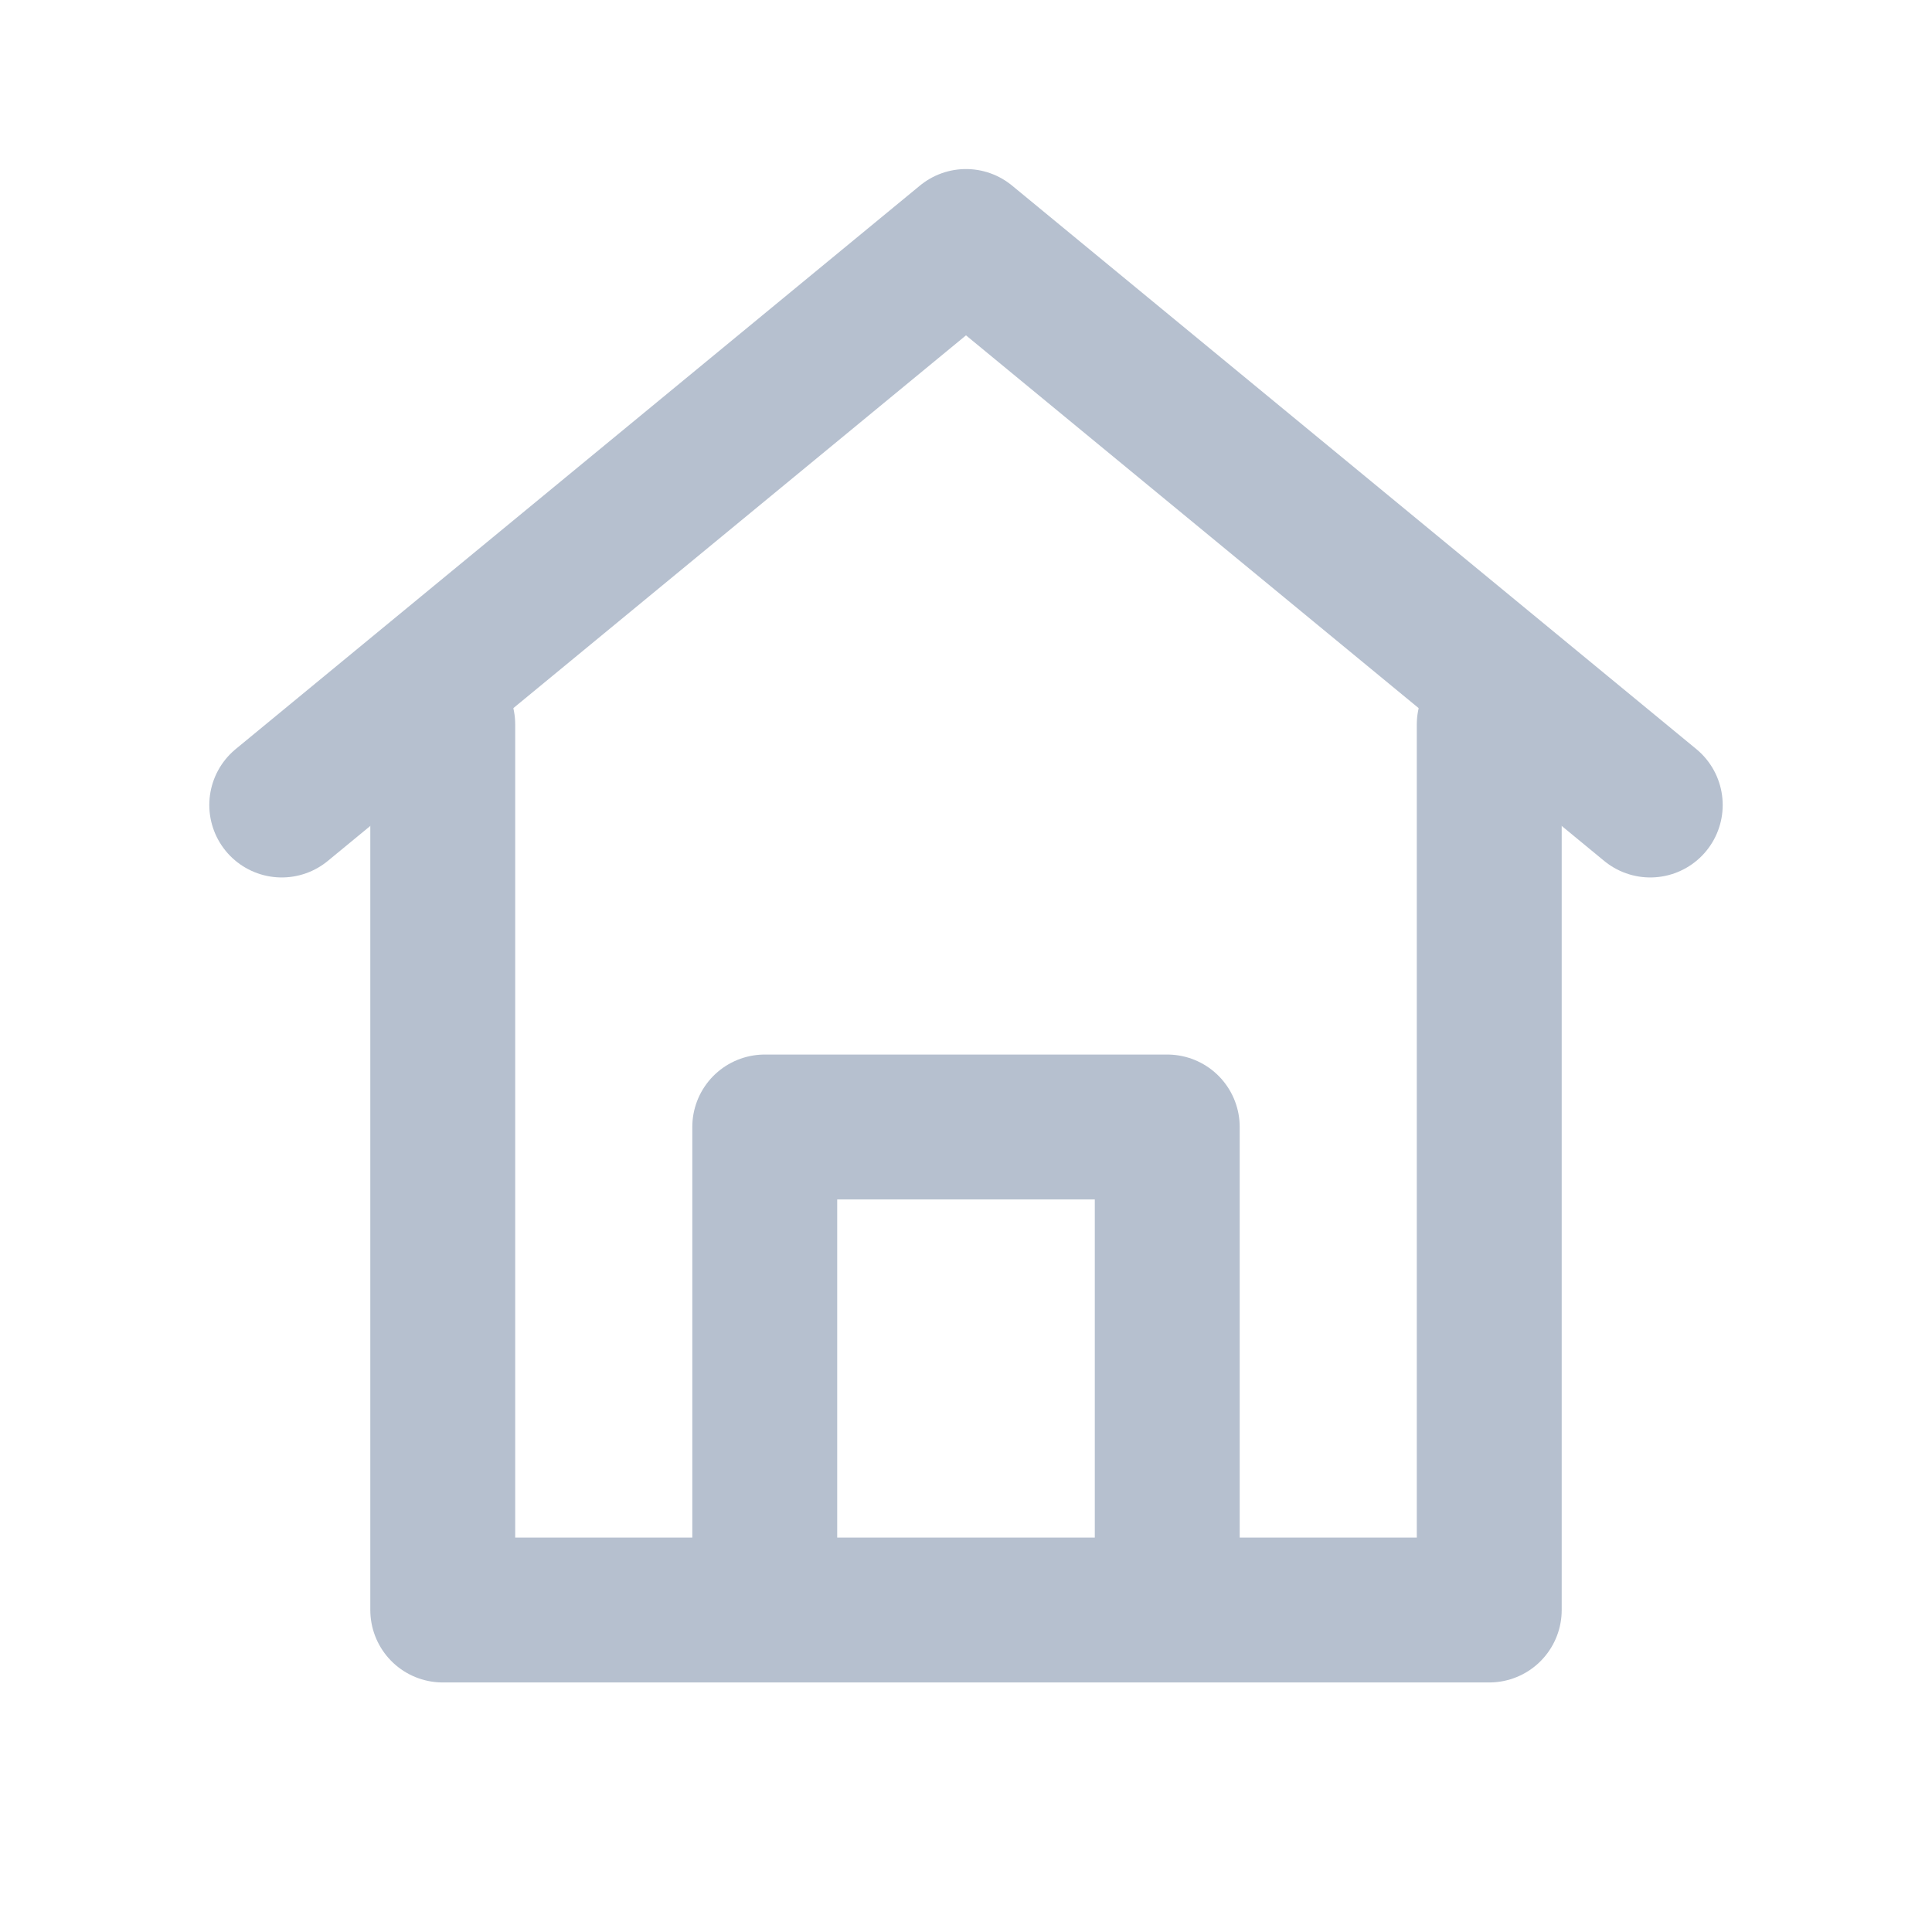
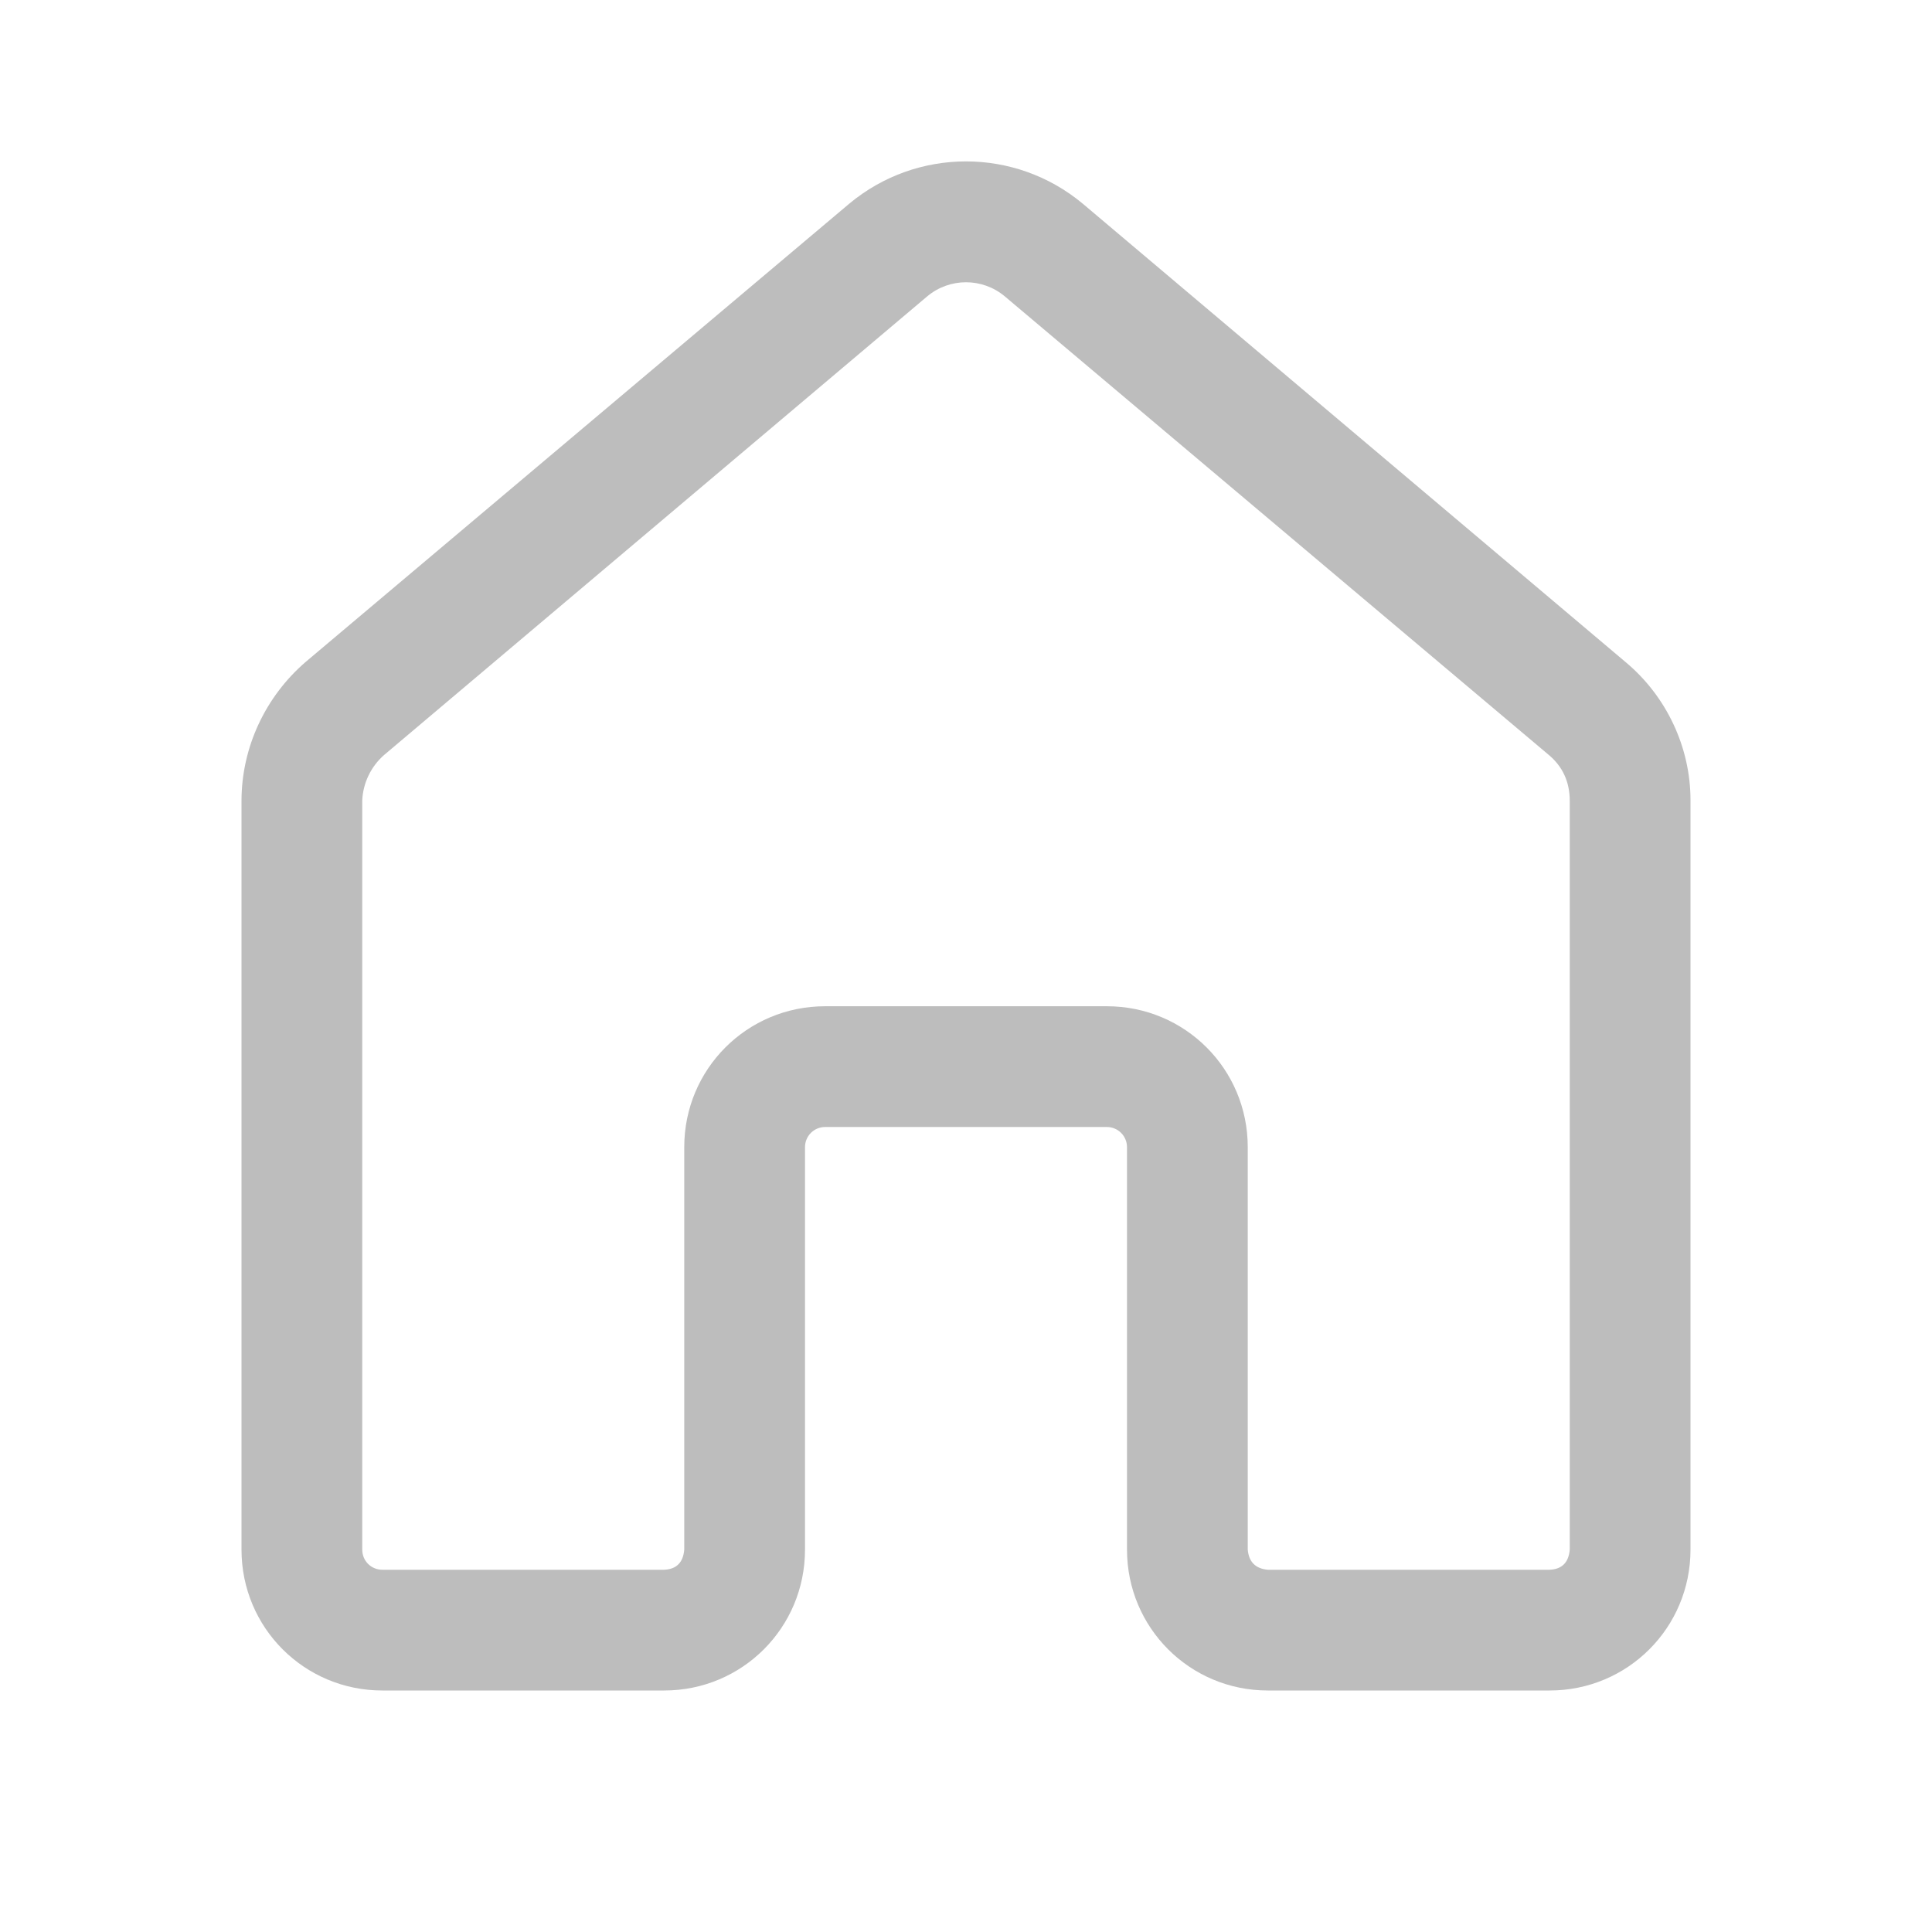
- <svg xmlns="http://www.w3.org/2000/svg" viewBox="0 0 24 24" fill="none" stroke="#B6C0CF" stroke-width="1.8" stroke-linecap="round" stroke-linejoin="round">
-   <path d="m3.5 10 8.5-7 8.5 7" />
-   <path d="M5.5 9v11h13V9M9.5 20v-6h5v6" />
+ <svg xmlns="http://www.w3.org/2000/svg" fill="#BDBDBD" width="24" height="24" viewBox="0 0 24 24">
+   <path d="M10.55 2.53c.84-.7 2.06-.7 2.9 0l6.75 5.7c.5.42.8 1.05.8 1.71v9.31c0 .97-.78 1.75-1.75 1.75h-3.5c-.97 0-1.75-.78-1.75-1.75v-5a.25.25 0 0 0-.25-.25h-3.5a.25.25 0 0 0-.25.25v5c0 .97-.78 1.75-1.75 1.75h-3.5C3.78 21 3 20.22 3 19.25v-9.3c0-.67.3-1.3.8-1.73zm1.93 1.15a.75.75 0 0 0-.96 0l-6.75 5.7a.8.8 0 0 0-.27.56v9.31c0 .14.11.25.25.25h3.5q.23-.01.25-.25v-5c0-.97.78-1.75 1.75-1.75h3.5c.97 0 1.75.78 1.75 1.75v5q.02.23.25.25h3.5q.23-.01.25-.25v-9.3q0-.36-.27-.58z" />
</svg>
